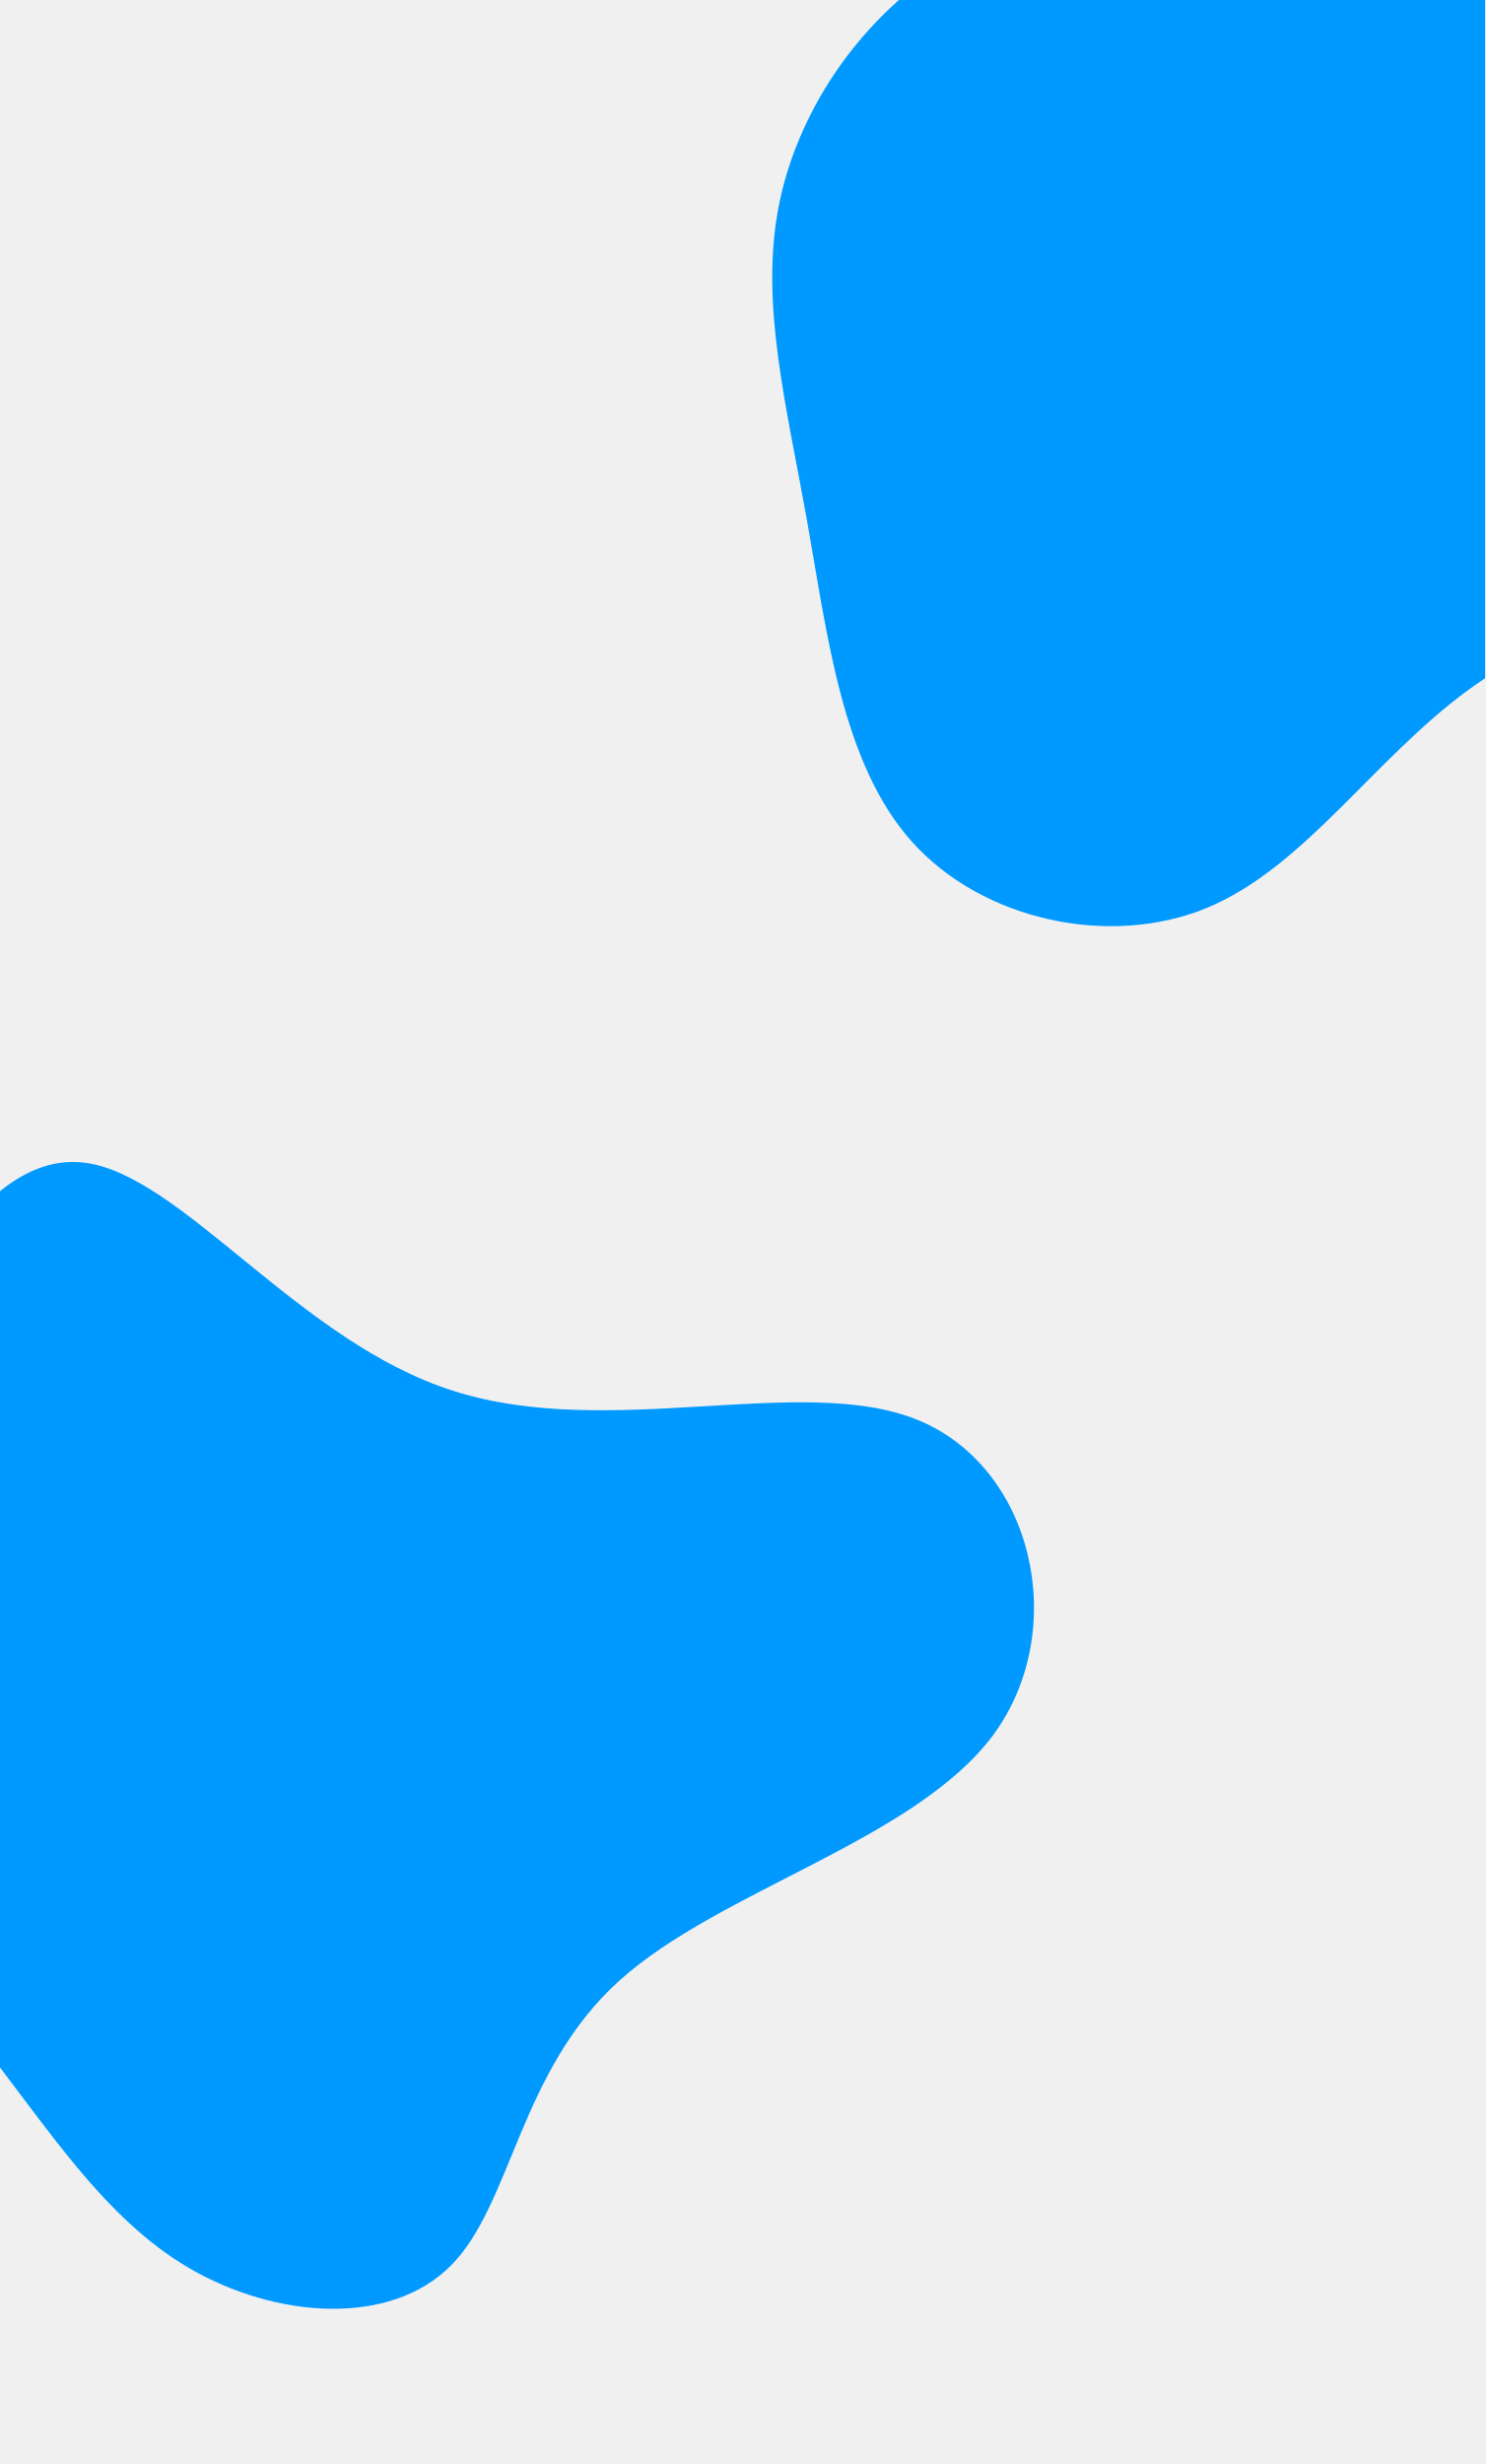
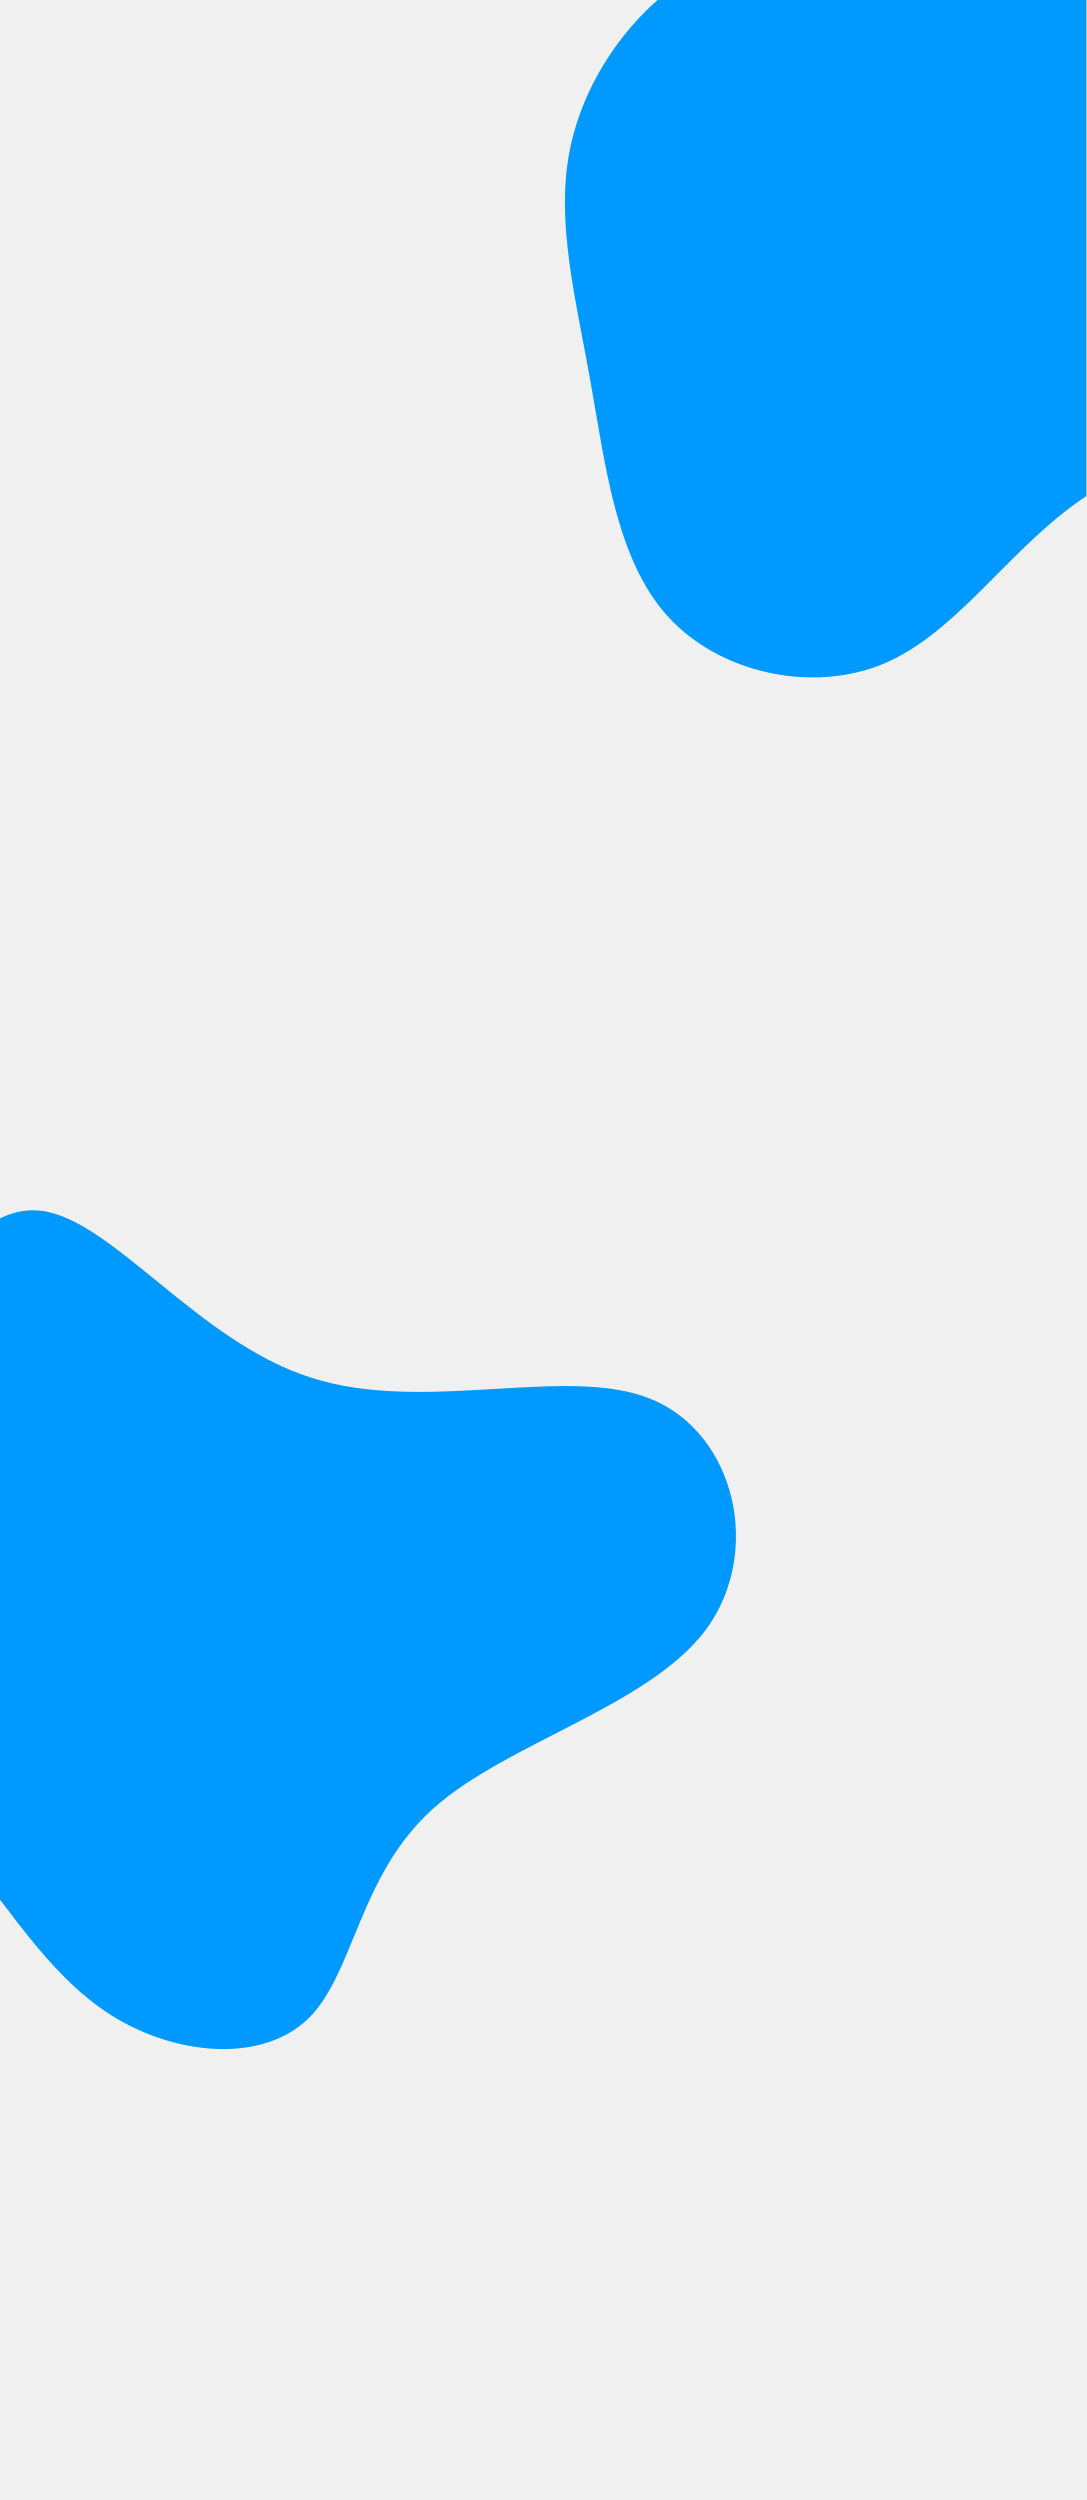
- <svg xmlns="http://www.w3.org/2000/svg" width="425" height="705" viewBox="0 0 425 705" fill="none">
+ <svg xmlns="http://www.w3.org/2000/svg" width="425" height="978" viewBox="0 0 425 978" fill="none">
  <g clip-path="url(#clip0)">
-     <path d="M262.528 406.236C295.737 419.706 306.436 466.169 284.234 496.428C261.774 526.604 206.072 540.752 177.309 566.644C148.546 592.536 146.558 630.687 128.984 648.273C111.41 665.859 78.685 663.302 54.022 648.889C29.617 634.558 13.709 608.794 -5.695 584.174C-24.922 559.895 -47.128 536.926 -54.771 508.43C-62.414 479.934 -55.236 445.994 -40.576 408.222C-25.999 370.707 -3.94 329.36 24.002 332.65C51.944 335.939 85.43 384.039 129.856 397.989C174.199 412.195 229.577 392.848 262.528 406.236Z" fill="#0099FF" />
+     <path d="M254.528 547.236C287.737 560.706 298.436 607.169 276.234 637.428C253.774 667.604 198.072 681.752 169.309 707.644C140.546 733.536 138.558 771.687 120.984 789.273C103.41 806.859 70.685 804.302 46.022 789.889C21.617 775.558 5.708 749.794 -13.695 725.174C-32.922 700.895 -55.128 677.926 -62.771 649.43C-70.414 620.934 -63.236 586.994 -48.576 549.222C-33.999 511.707 -11.94 470.36 16.002 473.65C43.944 476.939 77.43 525.039 121.856 538.989C166.199 553.195 221.577 533.848 254.528 547.236Z" fill="#0099FF" />
    <path d="M440.848 -16.638C461.41 -0.134 469.439 32.482 480.209 64.509C490.98 96.535 504.883 127.776 494.113 148.014C483.342 168.252 447.898 177.29 420.286 197.331C392.87 217.372 373.287 248.22 345.284 259.812C317.477 271.208 281.249 263.349 261.078 240.95C240.908 218.551 236.796 181.612 230.921 148.8C225.046 115.987 217.605 87.301 222.696 59.793C227.788 32.482 245.412 6.35 269.303 -9.172C293.39 -24.89 323.547 -29.999 355.271 -32.16C386.995 -34.322 420.286 -33.339 440.848 -16.638Z" fill="#0099FF" />
  </g>
  <defs>
    <clipPath id="clip0">
-       <rect width="425" height="705" fill="white" />
+       <rect width="425" height="978" fill="white" />
    </clipPath>
  </defs>
</svg>
